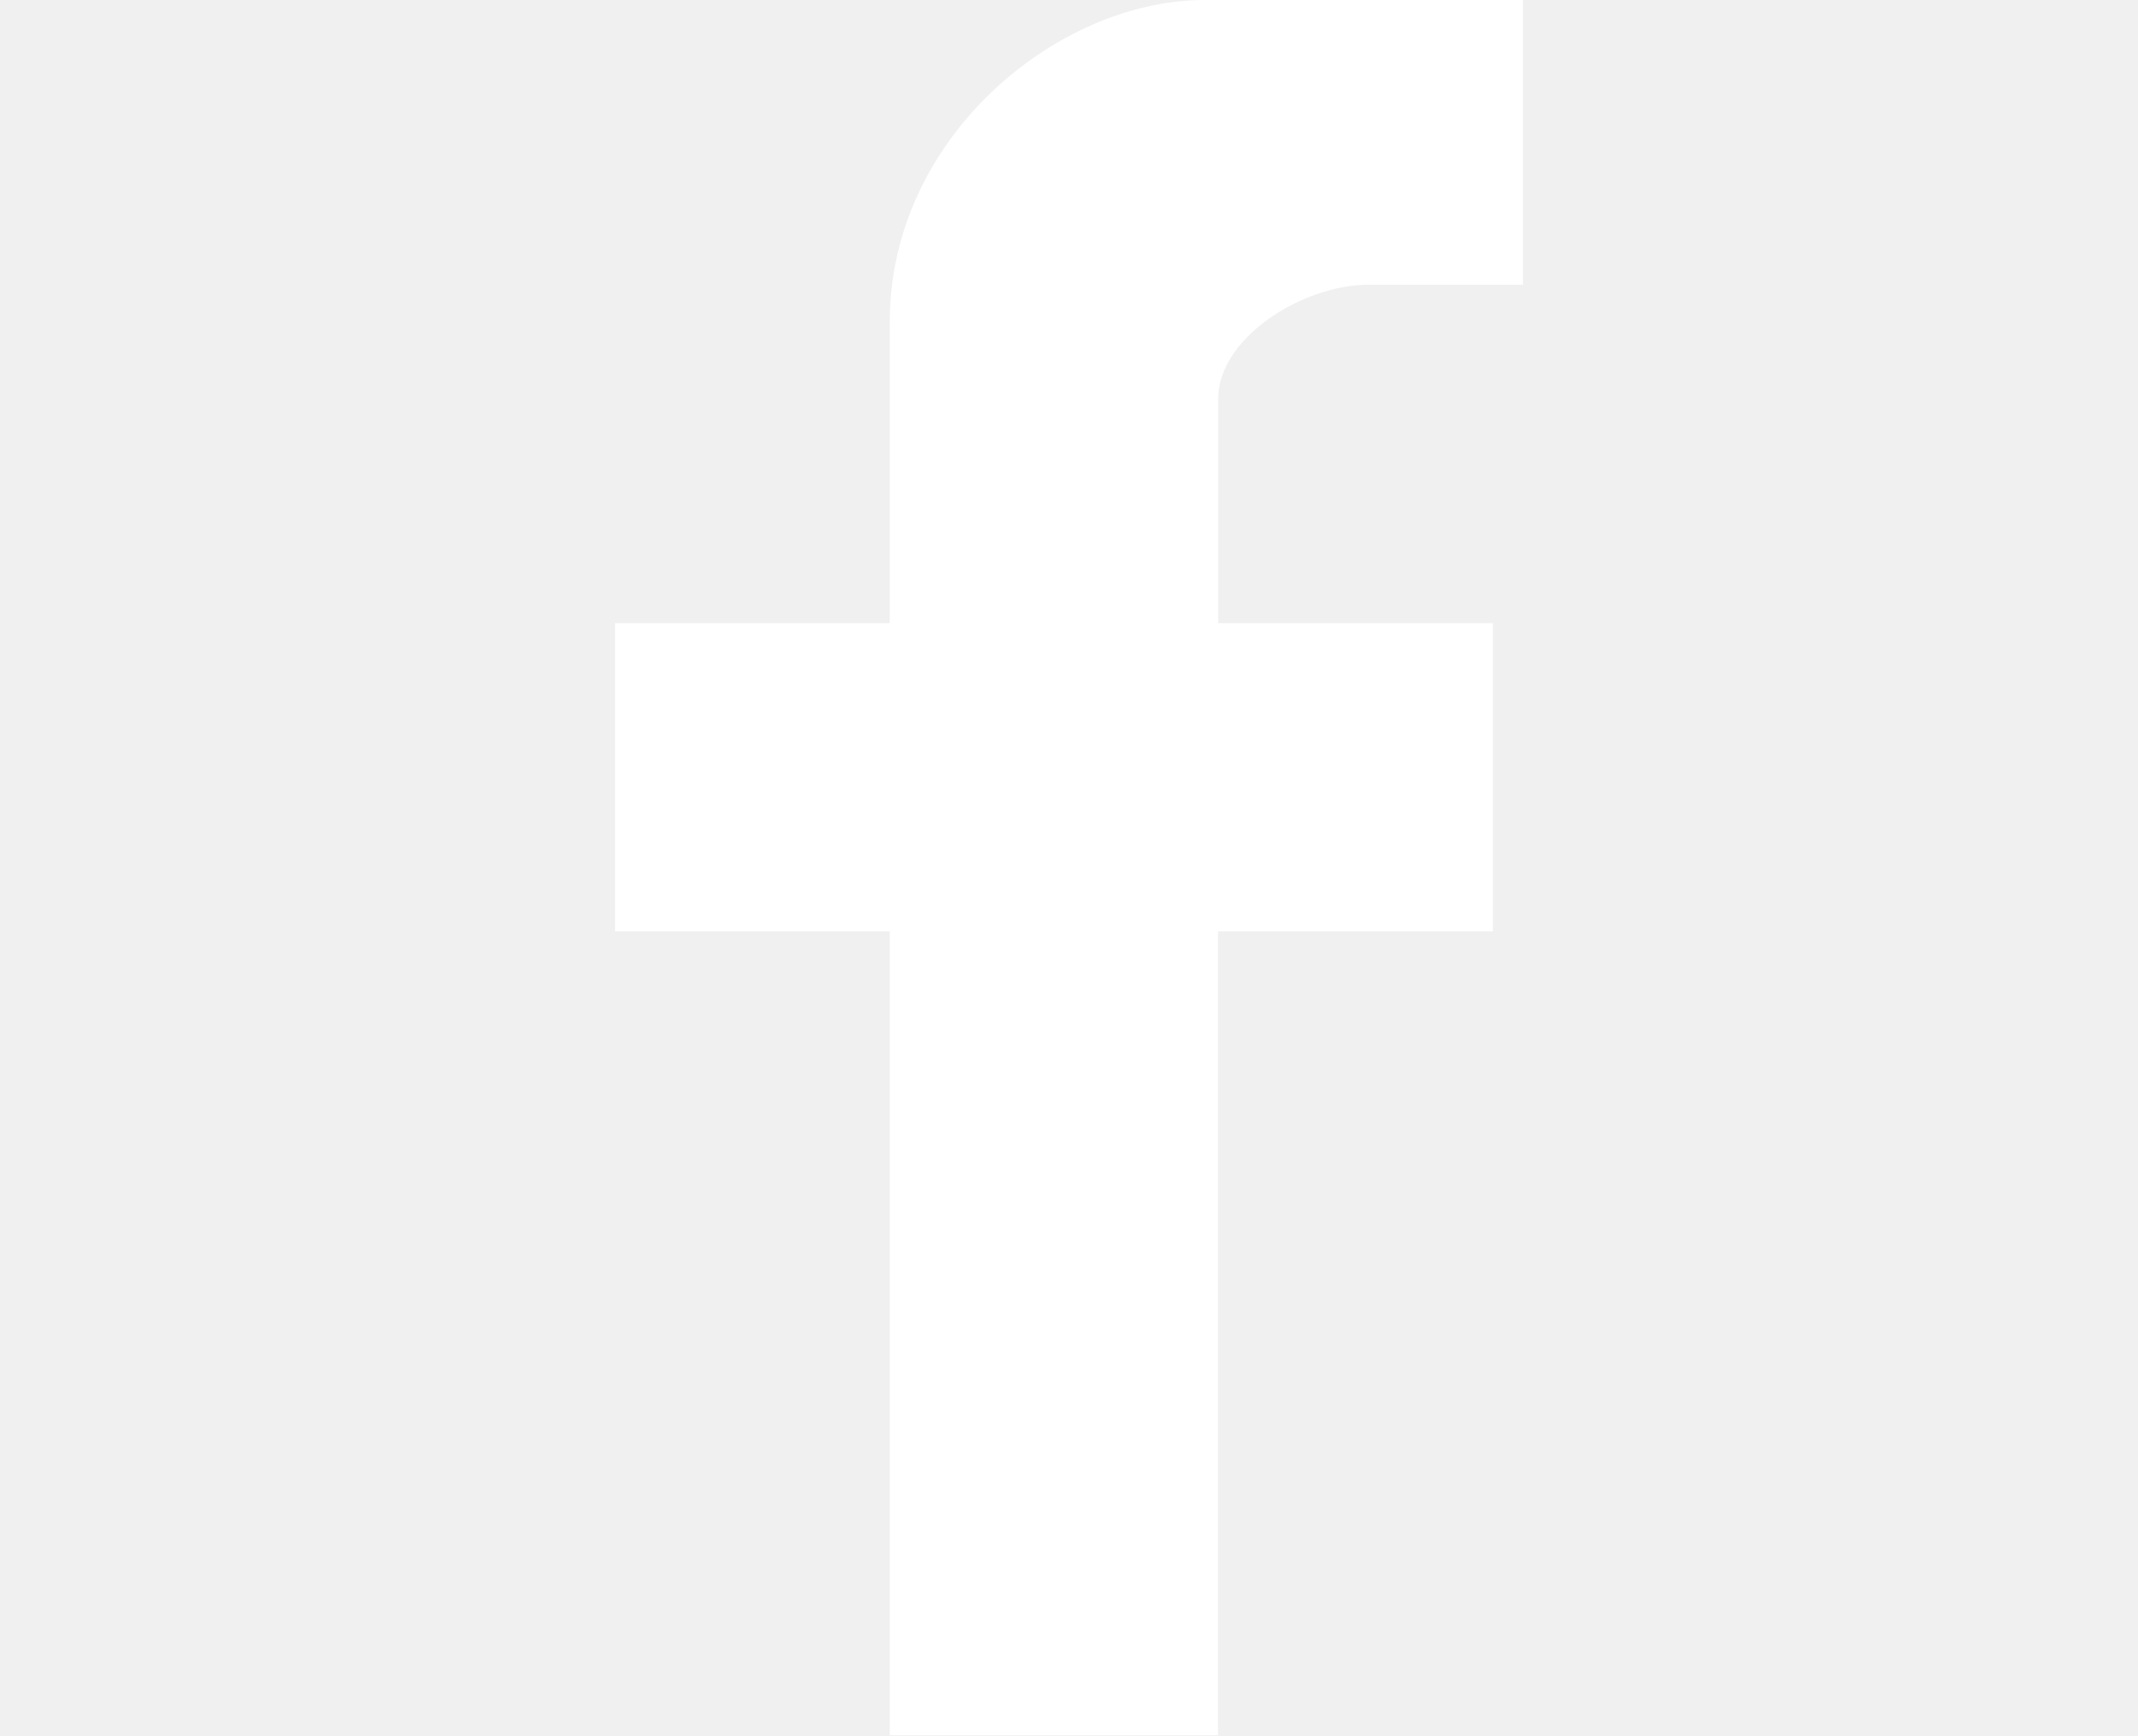
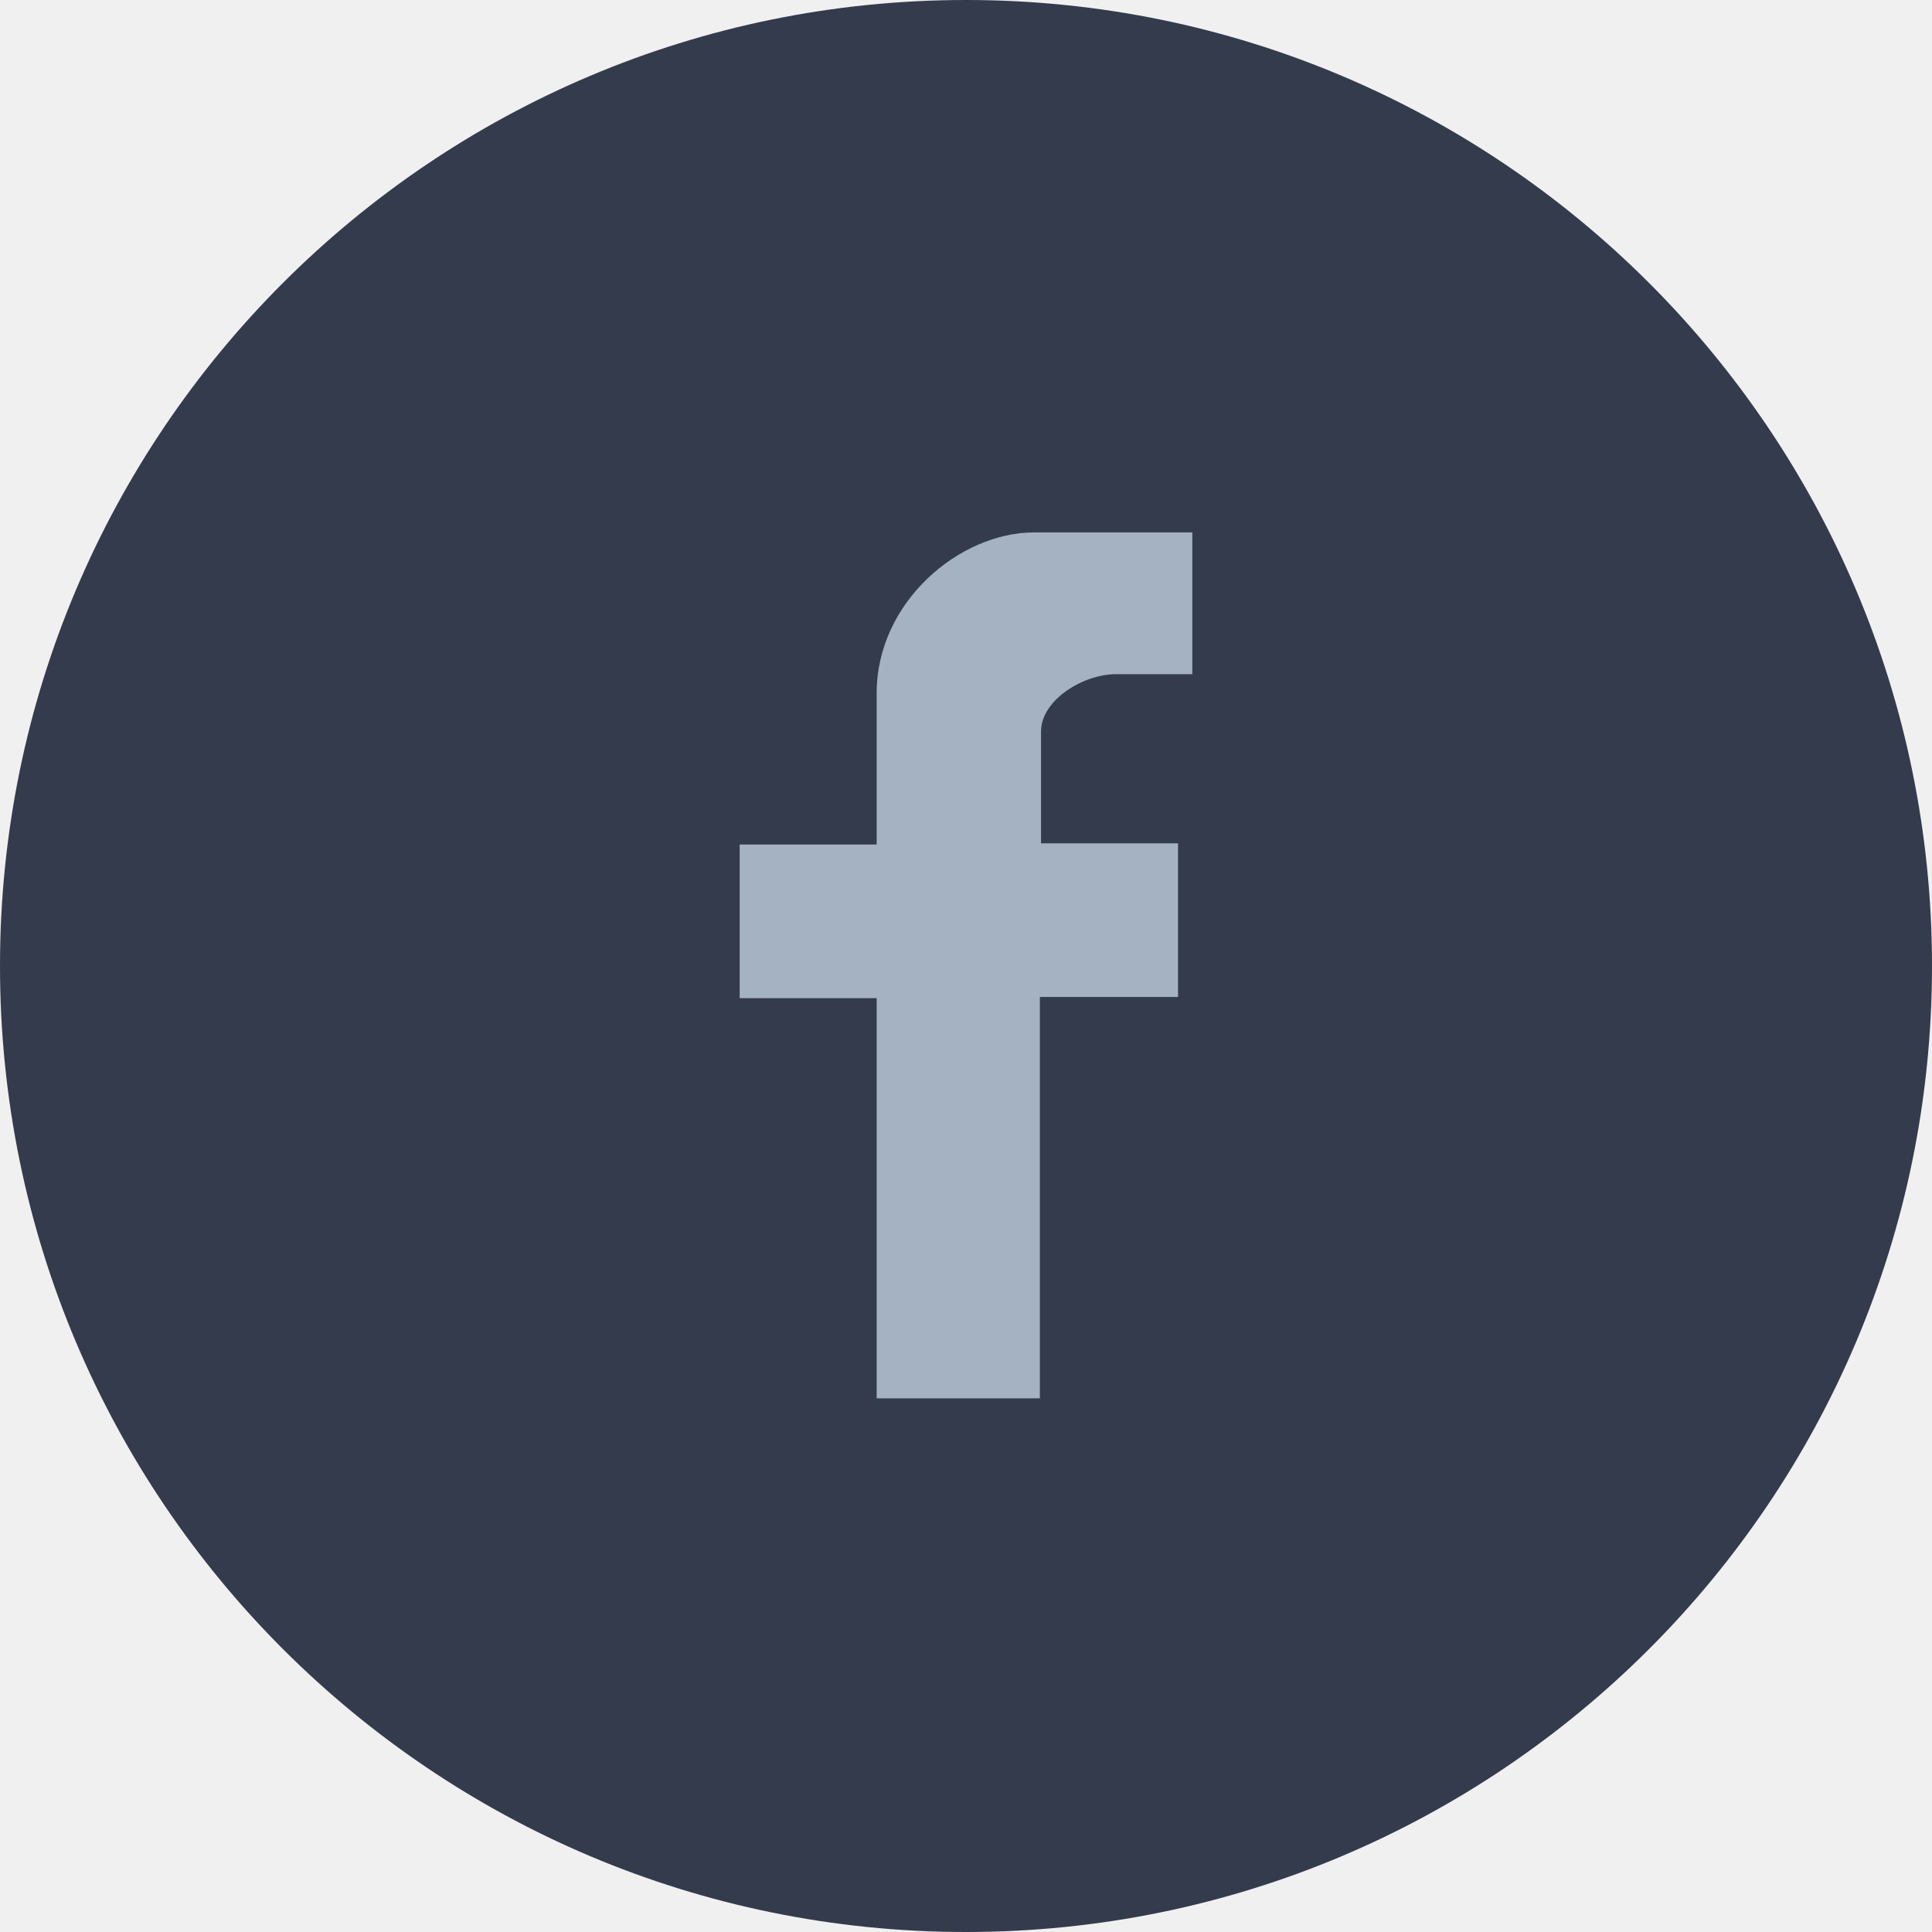
- <svg xmlns="http://www.w3.org/2000/svg" version="1.1" id="Layer_1" x="0px" y="0px" viewBox="-1.2 391 1238.2 1005" enable-background="new -1.2 391 1238.2 1005" xml:space="preserve">
-   <g>
-     <g>
-       <path fill="#FFFFFF" d="M704.2,1396H514.1V930.4H355V751.9h159.1V577.3c0-106.7,97-186.3,182.4-186.3h184.3v164.9h-89.2    c-38.8,0-87.3,31-87.3,66v130h159.1v178.5H704.2V1396z" />
-     </g>
-   </g>
+ <svg xmlns="http://www.w3.org/2000/svg" width="162.2" height="162.2" viewBox="0 0 162.2 162.2">
+   <style type="text/css">.st0{fill:#343B4D;} .st1{fill:#A5B2C2;}</style>
+   <circle class="st0" cx="81.1" cy="81.1" r="81.1" />
+   <path class="st1" d="M87.3 117.4h-13.7v-33.6h-11.5v-12.9h11.5v-12.7c0-7.7 7-13.5 13.2-13.5h13.3v11.9h-6.4c-2.8 0-6.3 2.2-6.3 4.8v9.4h11.5v12.9h-11.6v33.7z" />
</svg>
